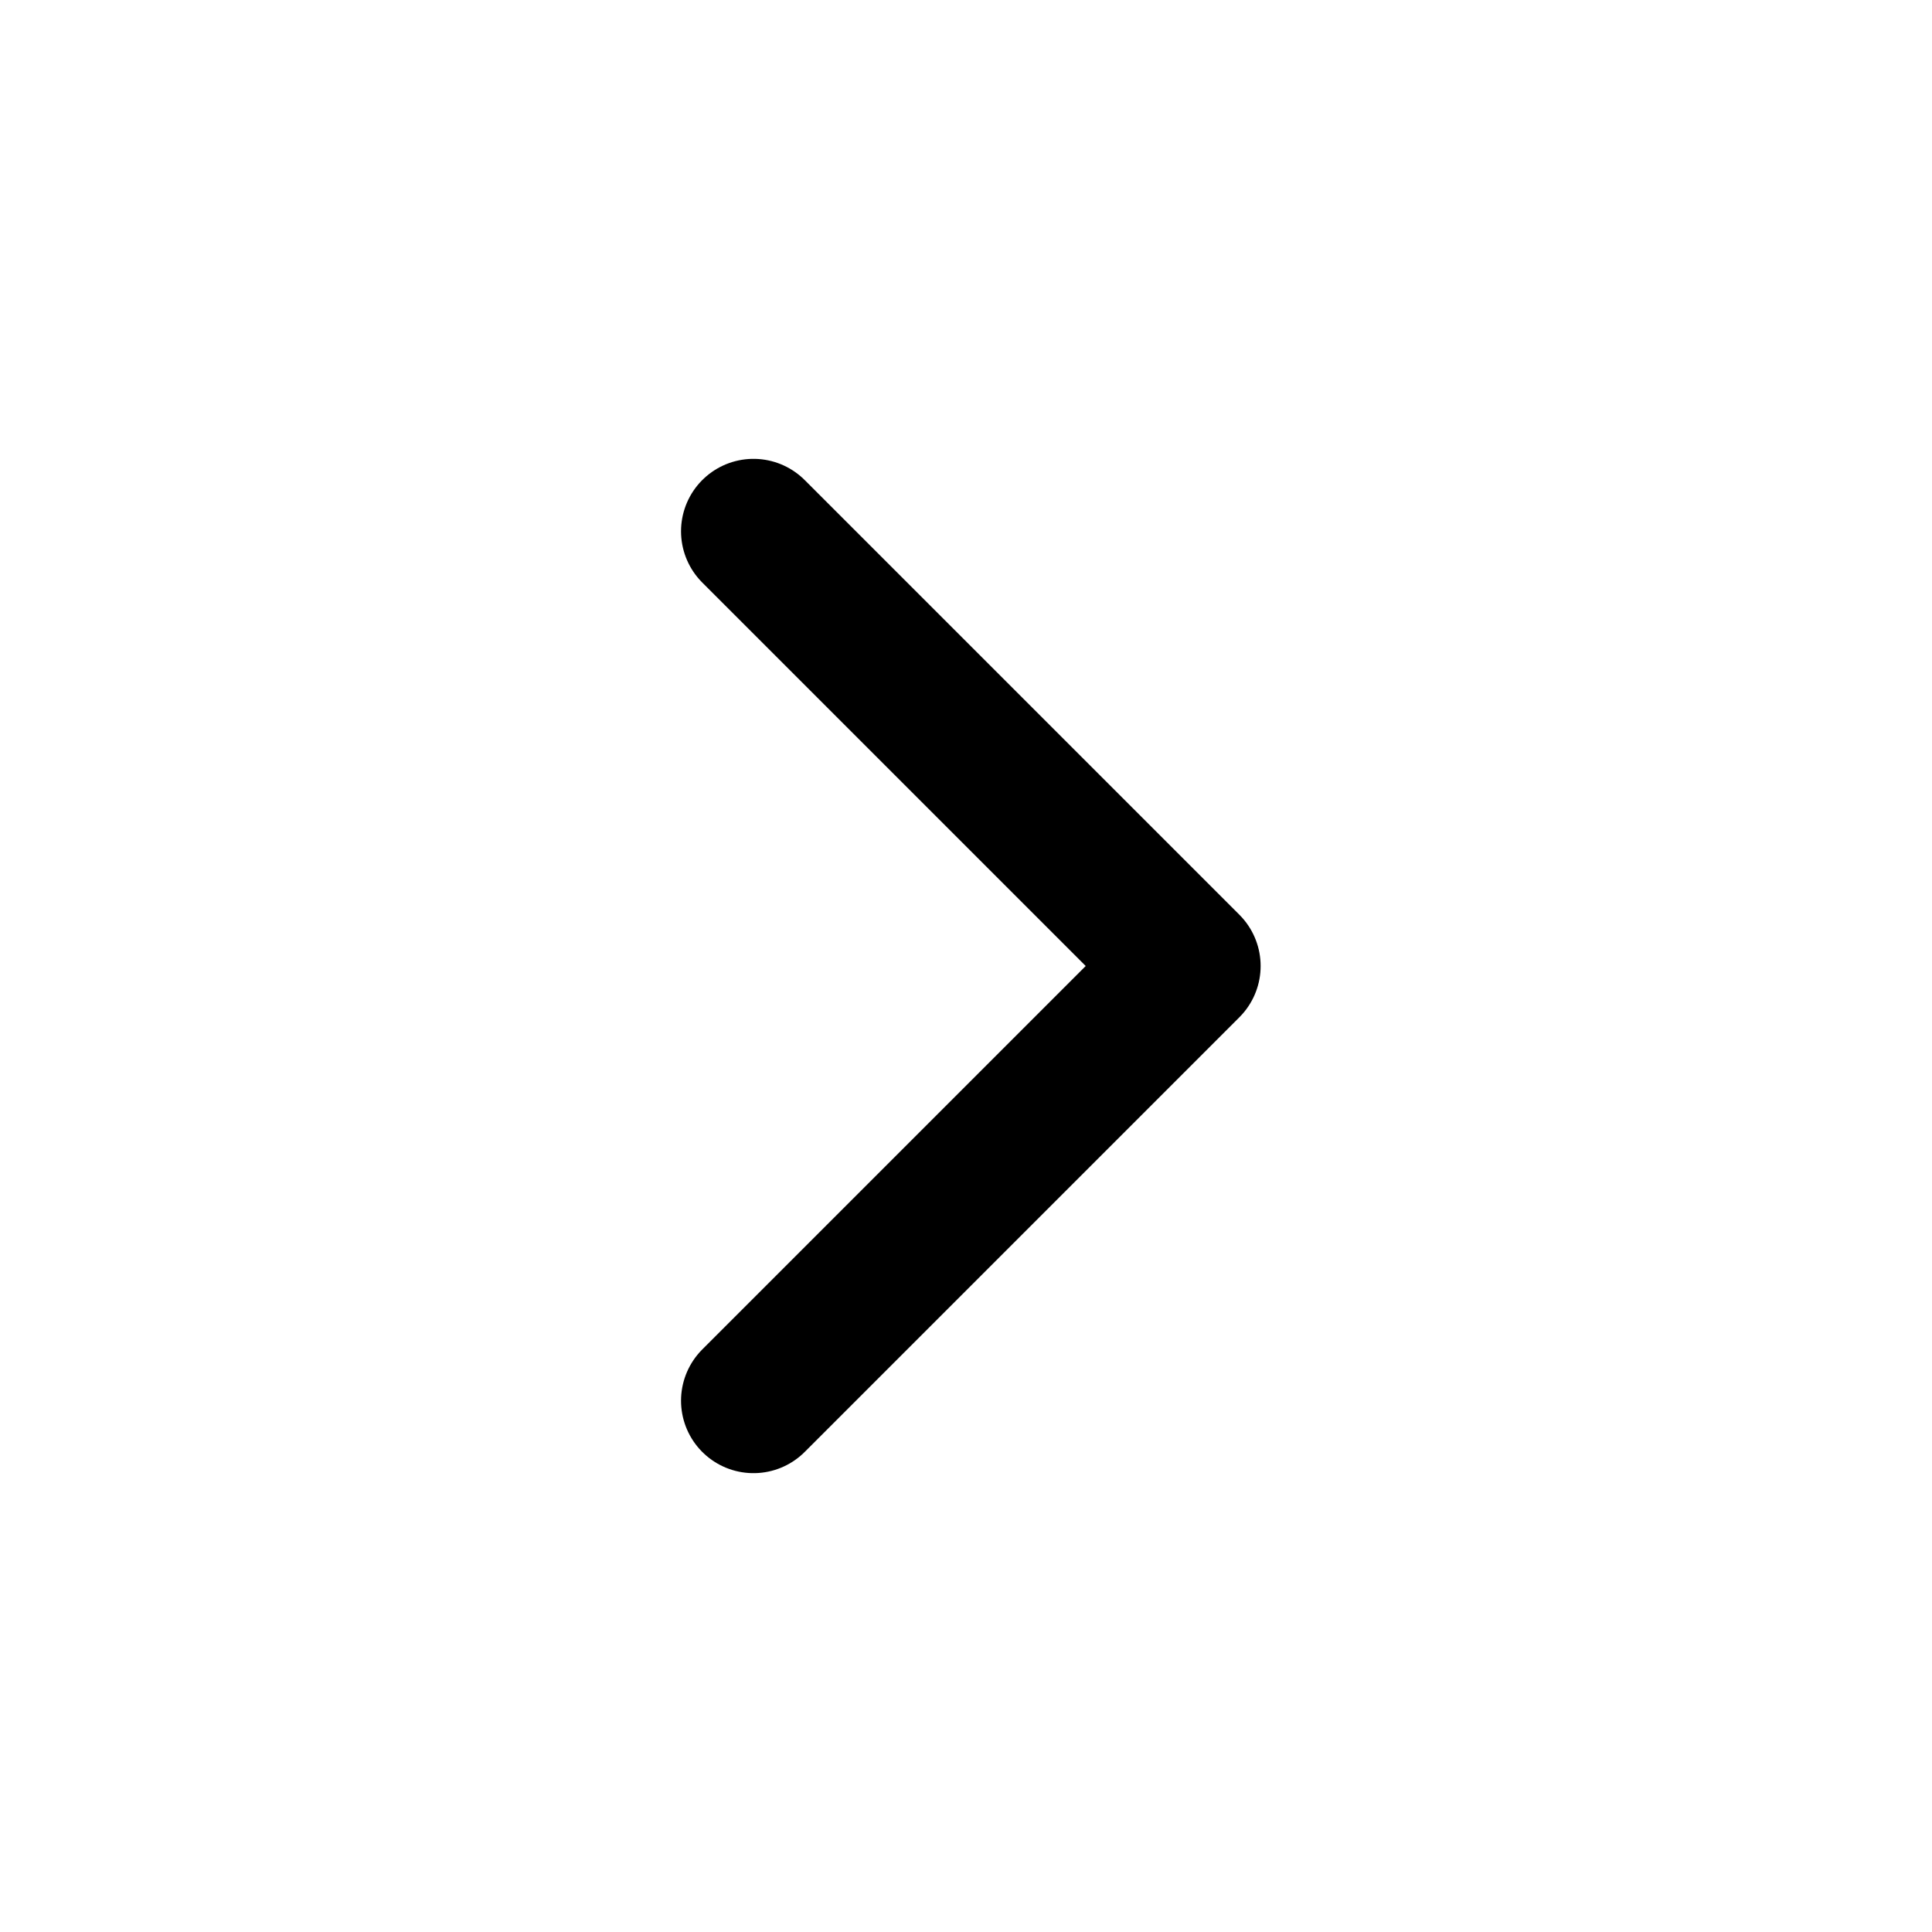
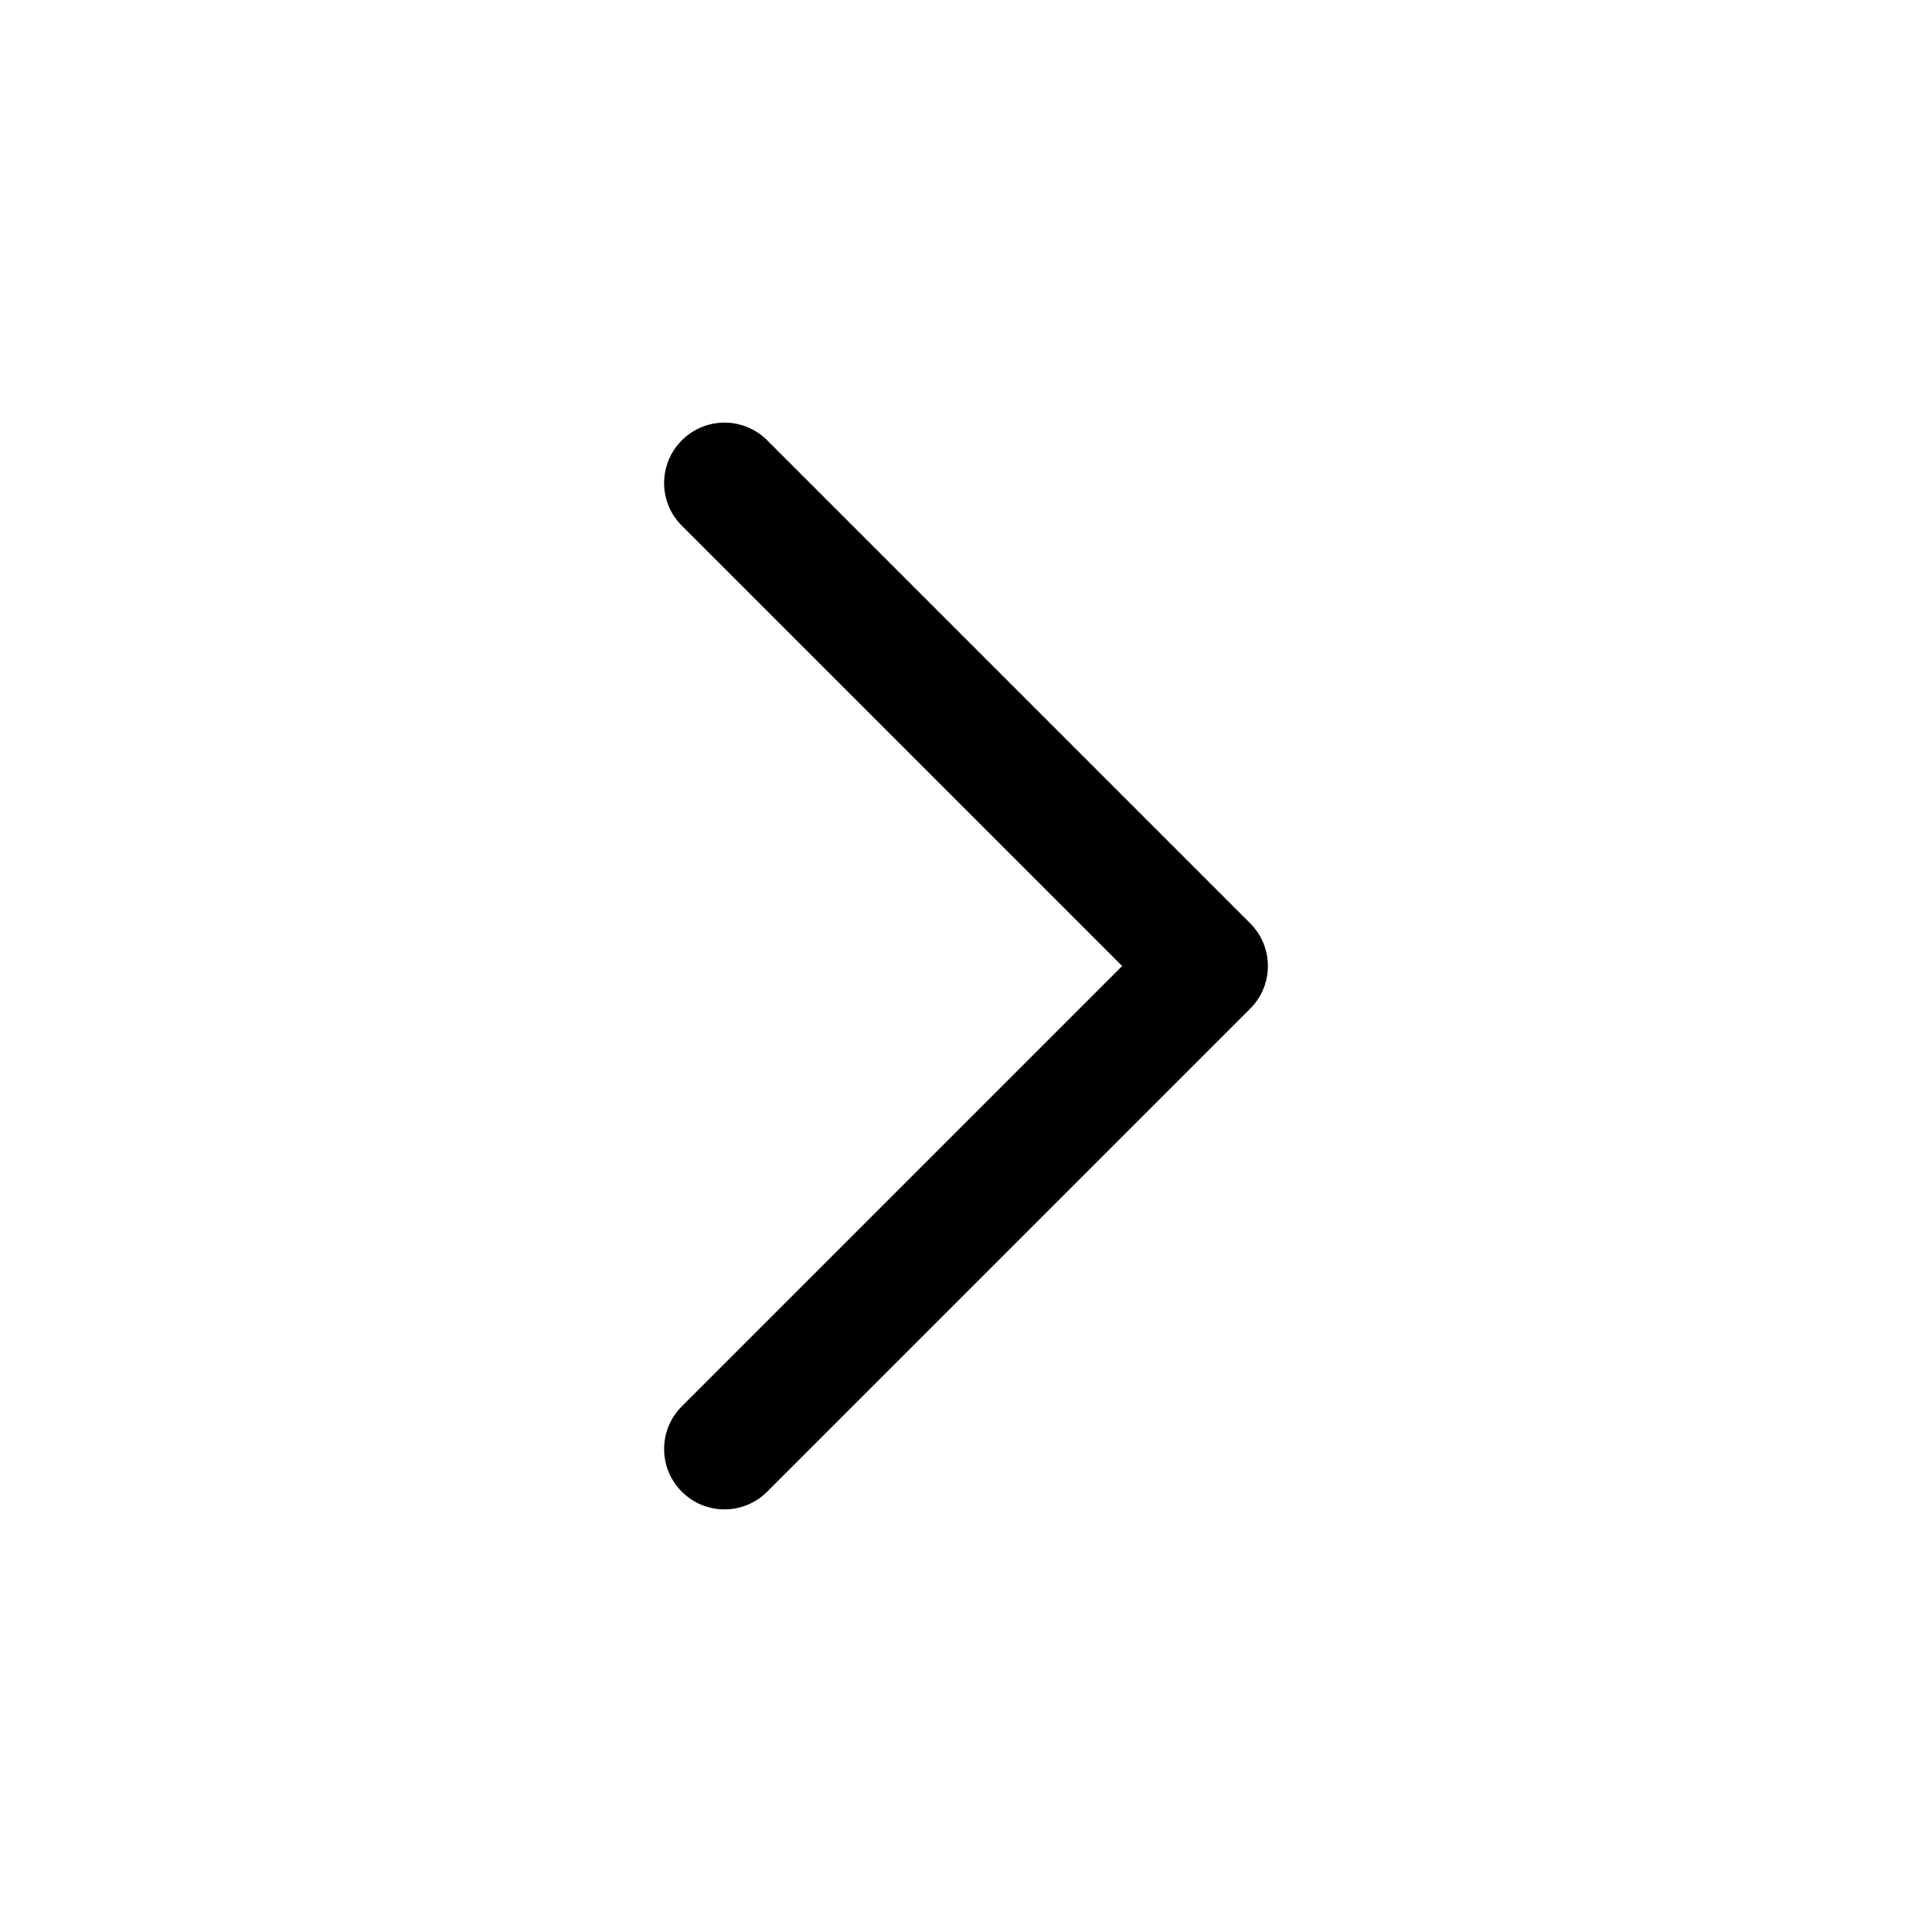
- <svg xmlns="http://www.w3.org/2000/svg" viewBox="0 0 20 20" width="20" height="20" fill="none" stroke="currentColor" stroke-width="1.5">
-   <polyline points="7.8,5.5 12.3,10 7.8,14.5" stroke-linecap="round" stroke-linejoin="round" />
+ <svg xmlns="http://www.w3.org/2000/svg" width="32" height="32" viewBox="0 0 32 32" fill="none">
+   <path d="M11.293 7.293C11.684 6.902 12.316 6.902 12.707 7.293L20.707 15.293C21.098 15.684 21.098 16.317 20.707 16.707L12.707 24.707C12.316 25.098 11.684 25.098 11.293 24.707C10.902 24.317 10.902 23.683 11.293 23.293L18.586 16L11.293 8.707C10.902 8.317 10.902 7.684 11.293 7.293Z" fill="currentColor" />
</svg>
